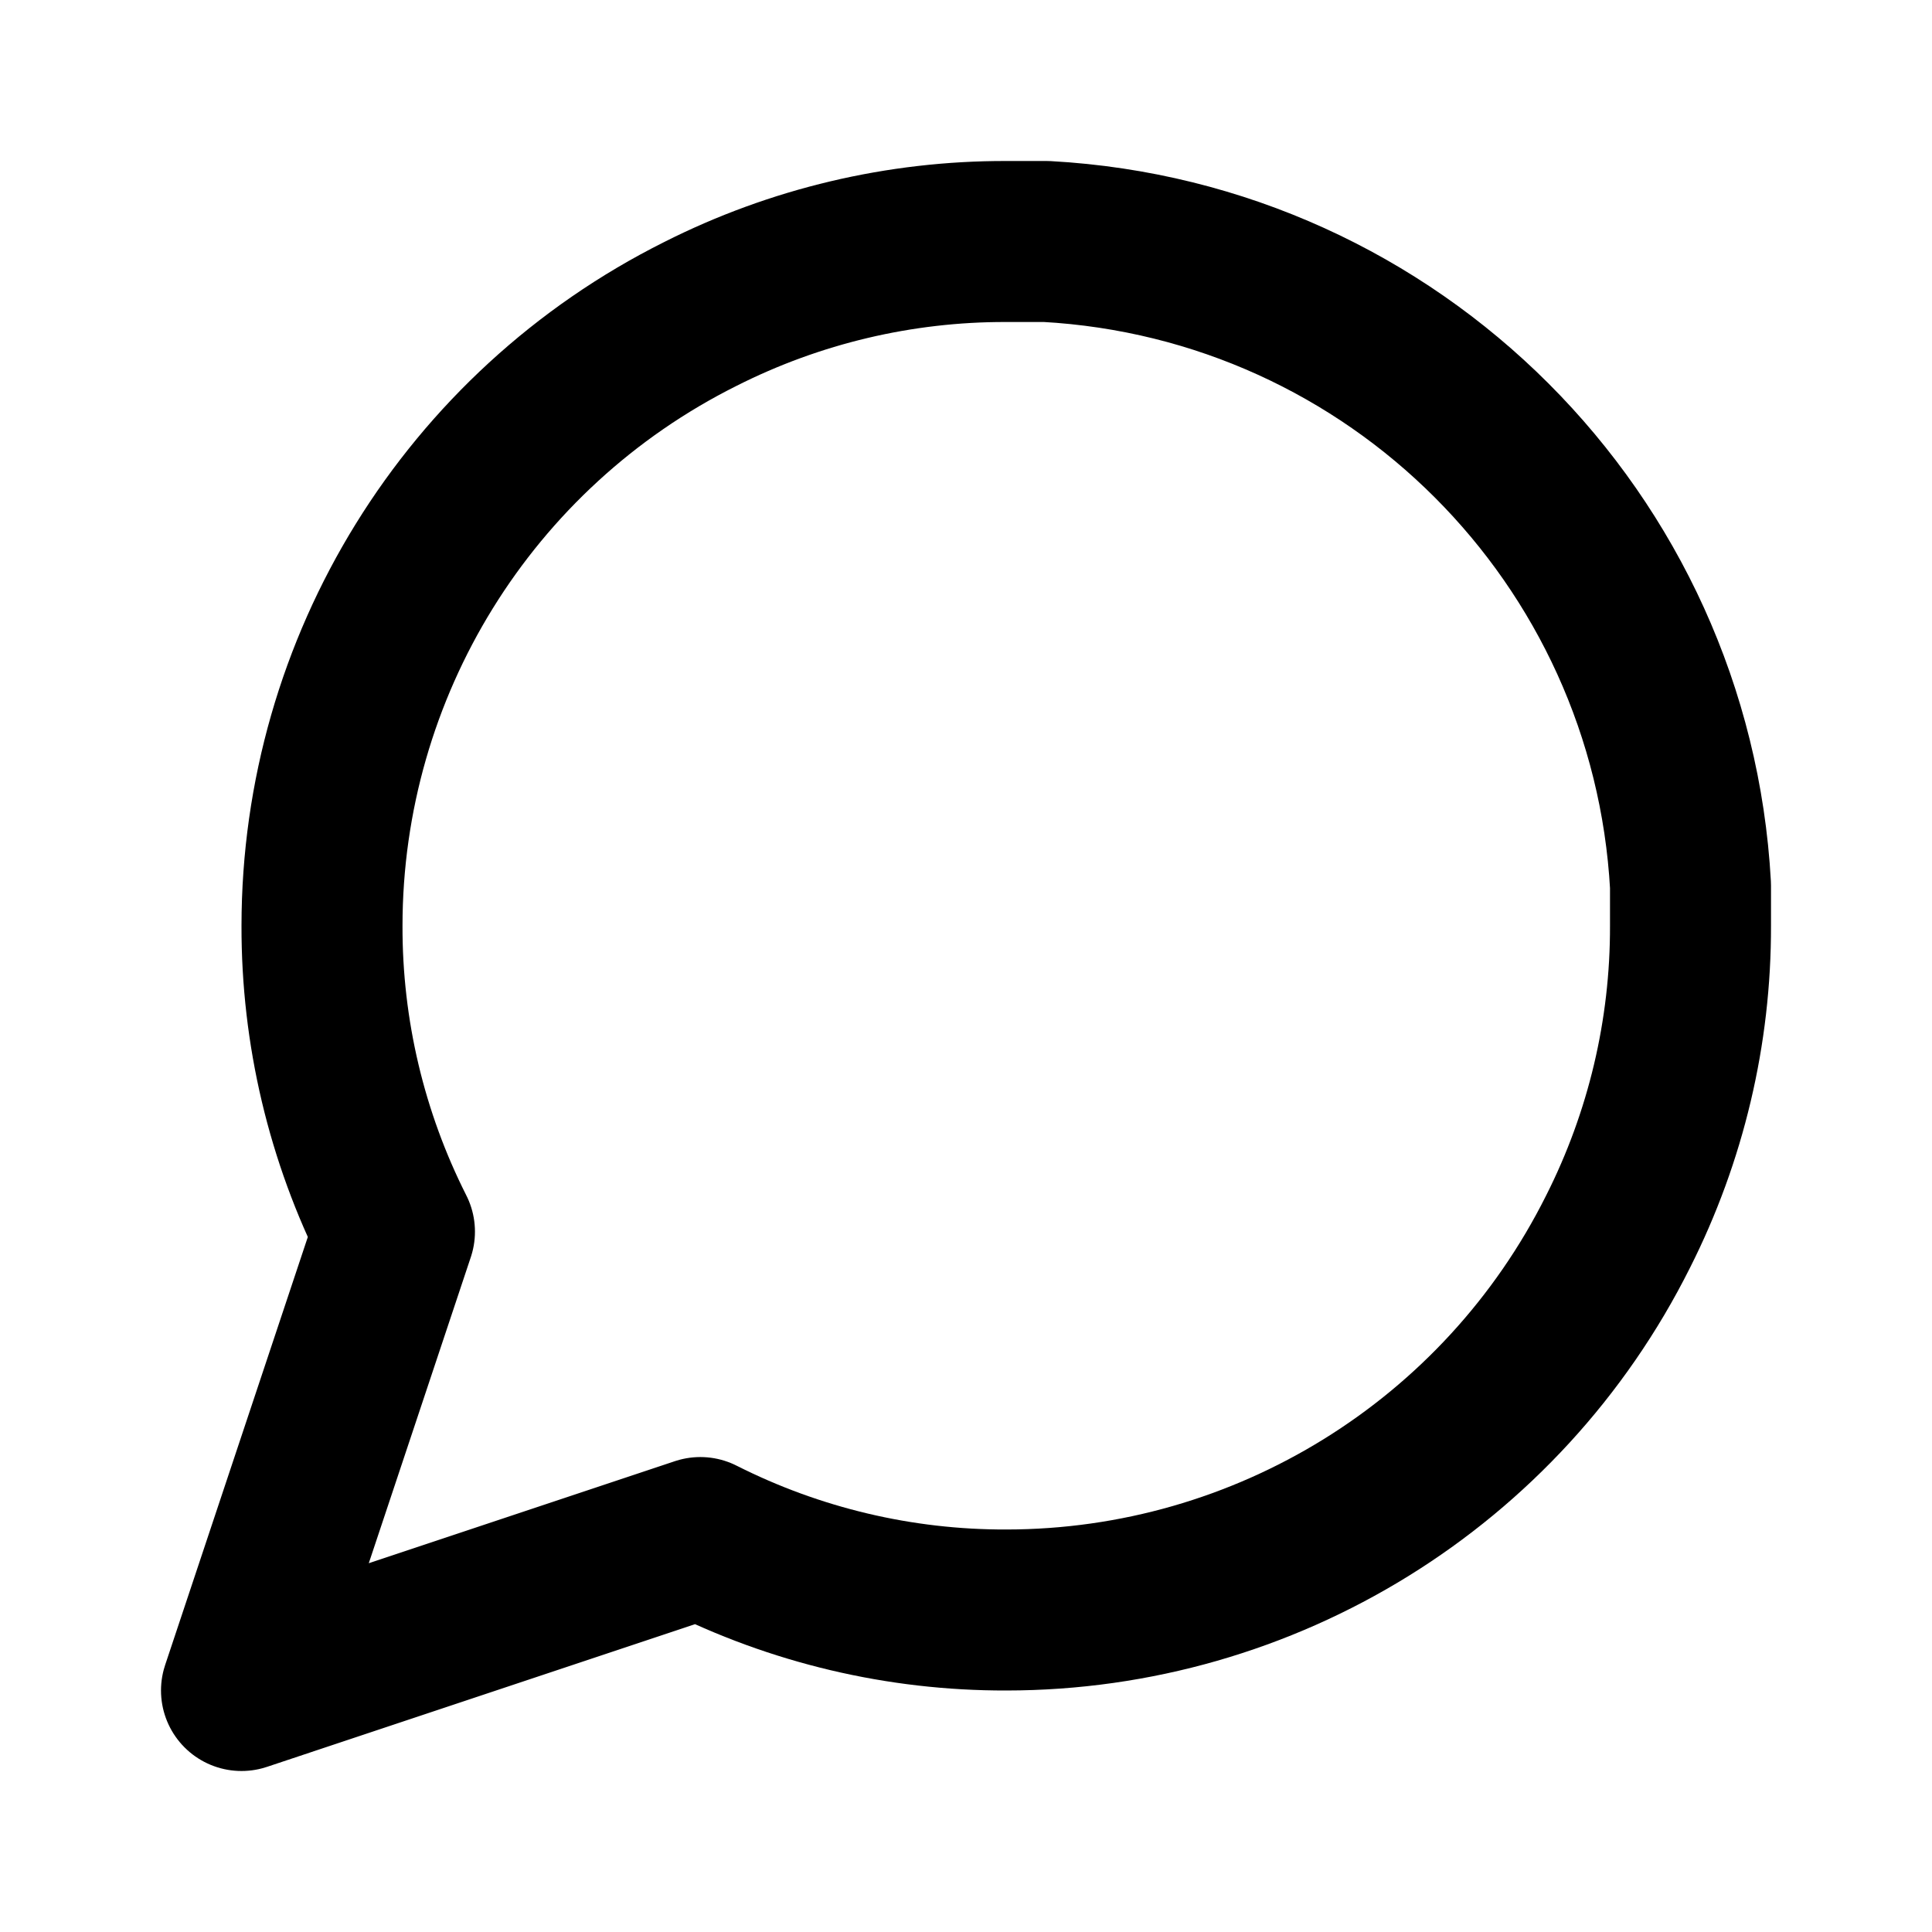
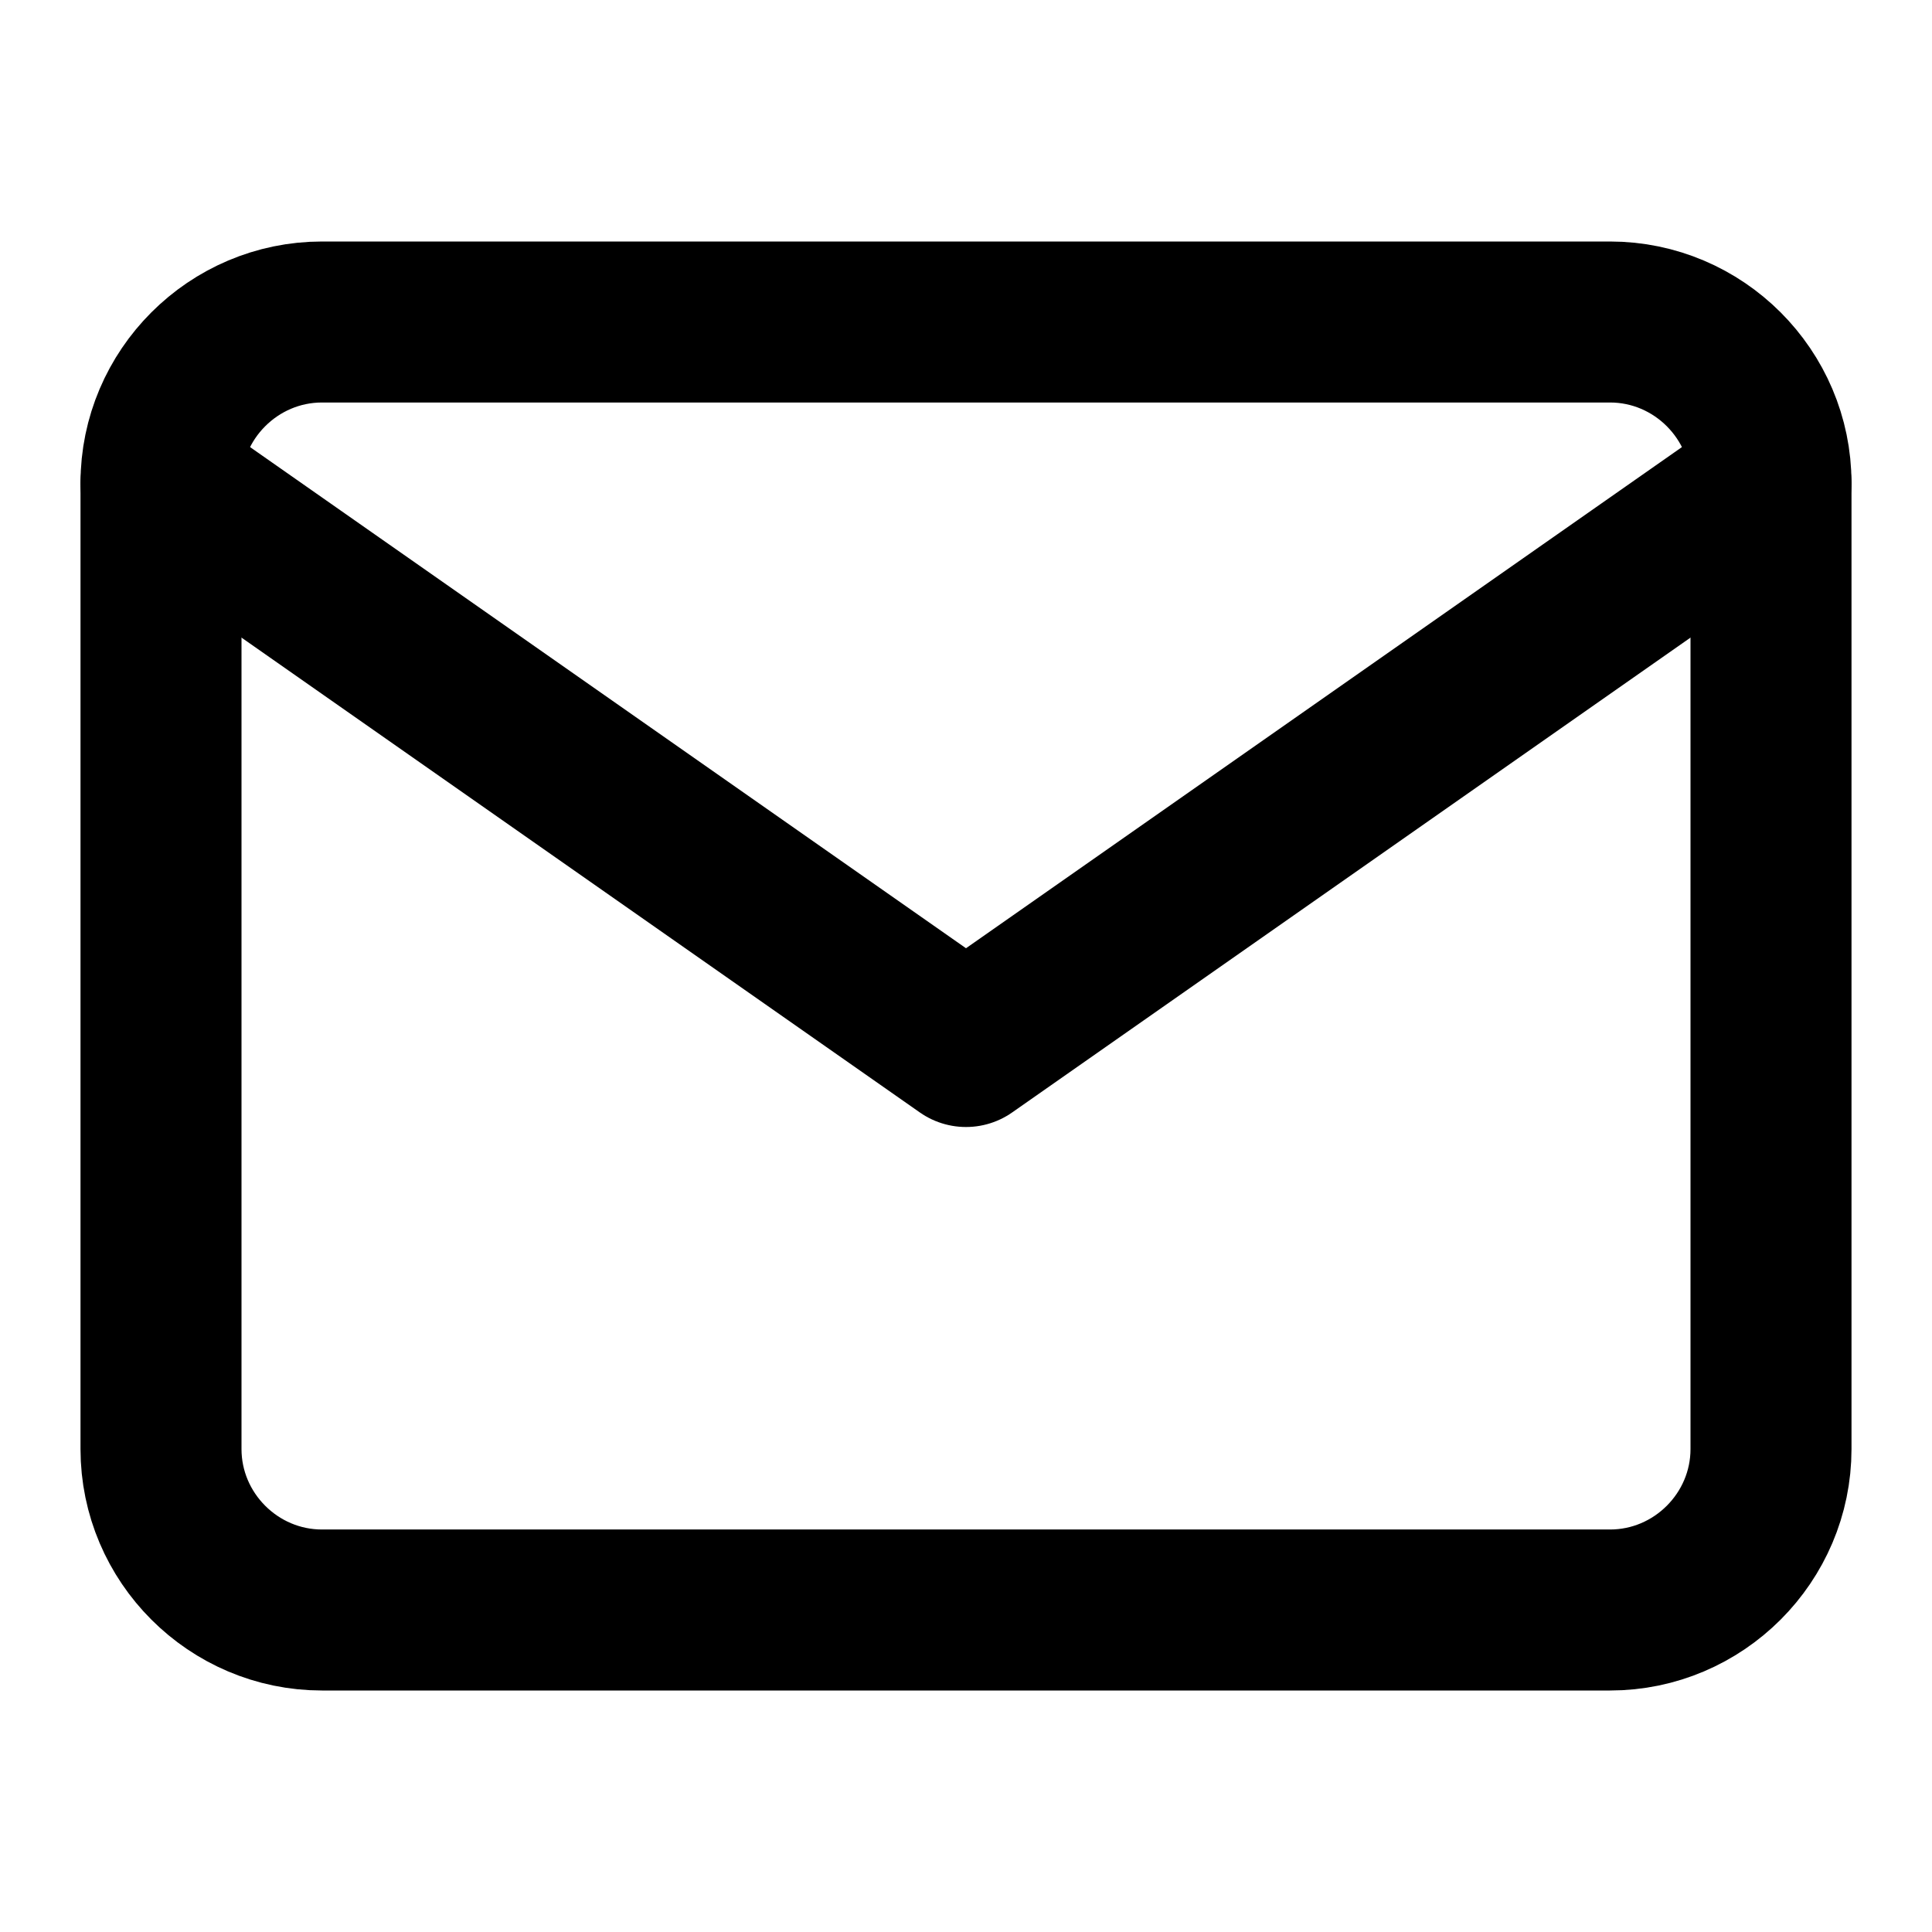
- <svg xmlns="http://www.w3.org/2000/svg" class="feather feather-message-circle" fill="none" height="24" stroke="currentColor" stroke-linecap="round" stroke-linejoin="round" stroke-width="2" viewBox="0 0 24 24" width="24">
-   <path d="M21 11.5a8.38 8.38 0 0 1-.9 3.8 8.5 8.5 0 0 1-7.6 4.7 8.38 8.38 0 0 1-3.8-.9L3 21l1.9-5.7a8.38 8.38 0 0 1-.9-3.8 8.5 8.5 0 0 1 4.7-7.6 8.38 8.38 0 0 1 3.8-.9h.5a8.48 8.48 0 0 1 8 8v.5z" />
+ <svg xmlns="http://www.w3.org/2000/svg" class="feather feather-mail" fill="none" height="24" stroke="currentColor" stroke-linecap="round" stroke-linejoin="round" stroke-width="2" viewBox="0 0 24 24" width="24">
+   <path d="M4 4h16c1.1 0 2 .9 2 2v12c0 1.1-.9 2-2 2H4c-1.1 0-2-.9-2-2V6c0-1.1.9-2 2-2z" />
+   <polyline points="22,6 12,13 2,6" />
</svg>
